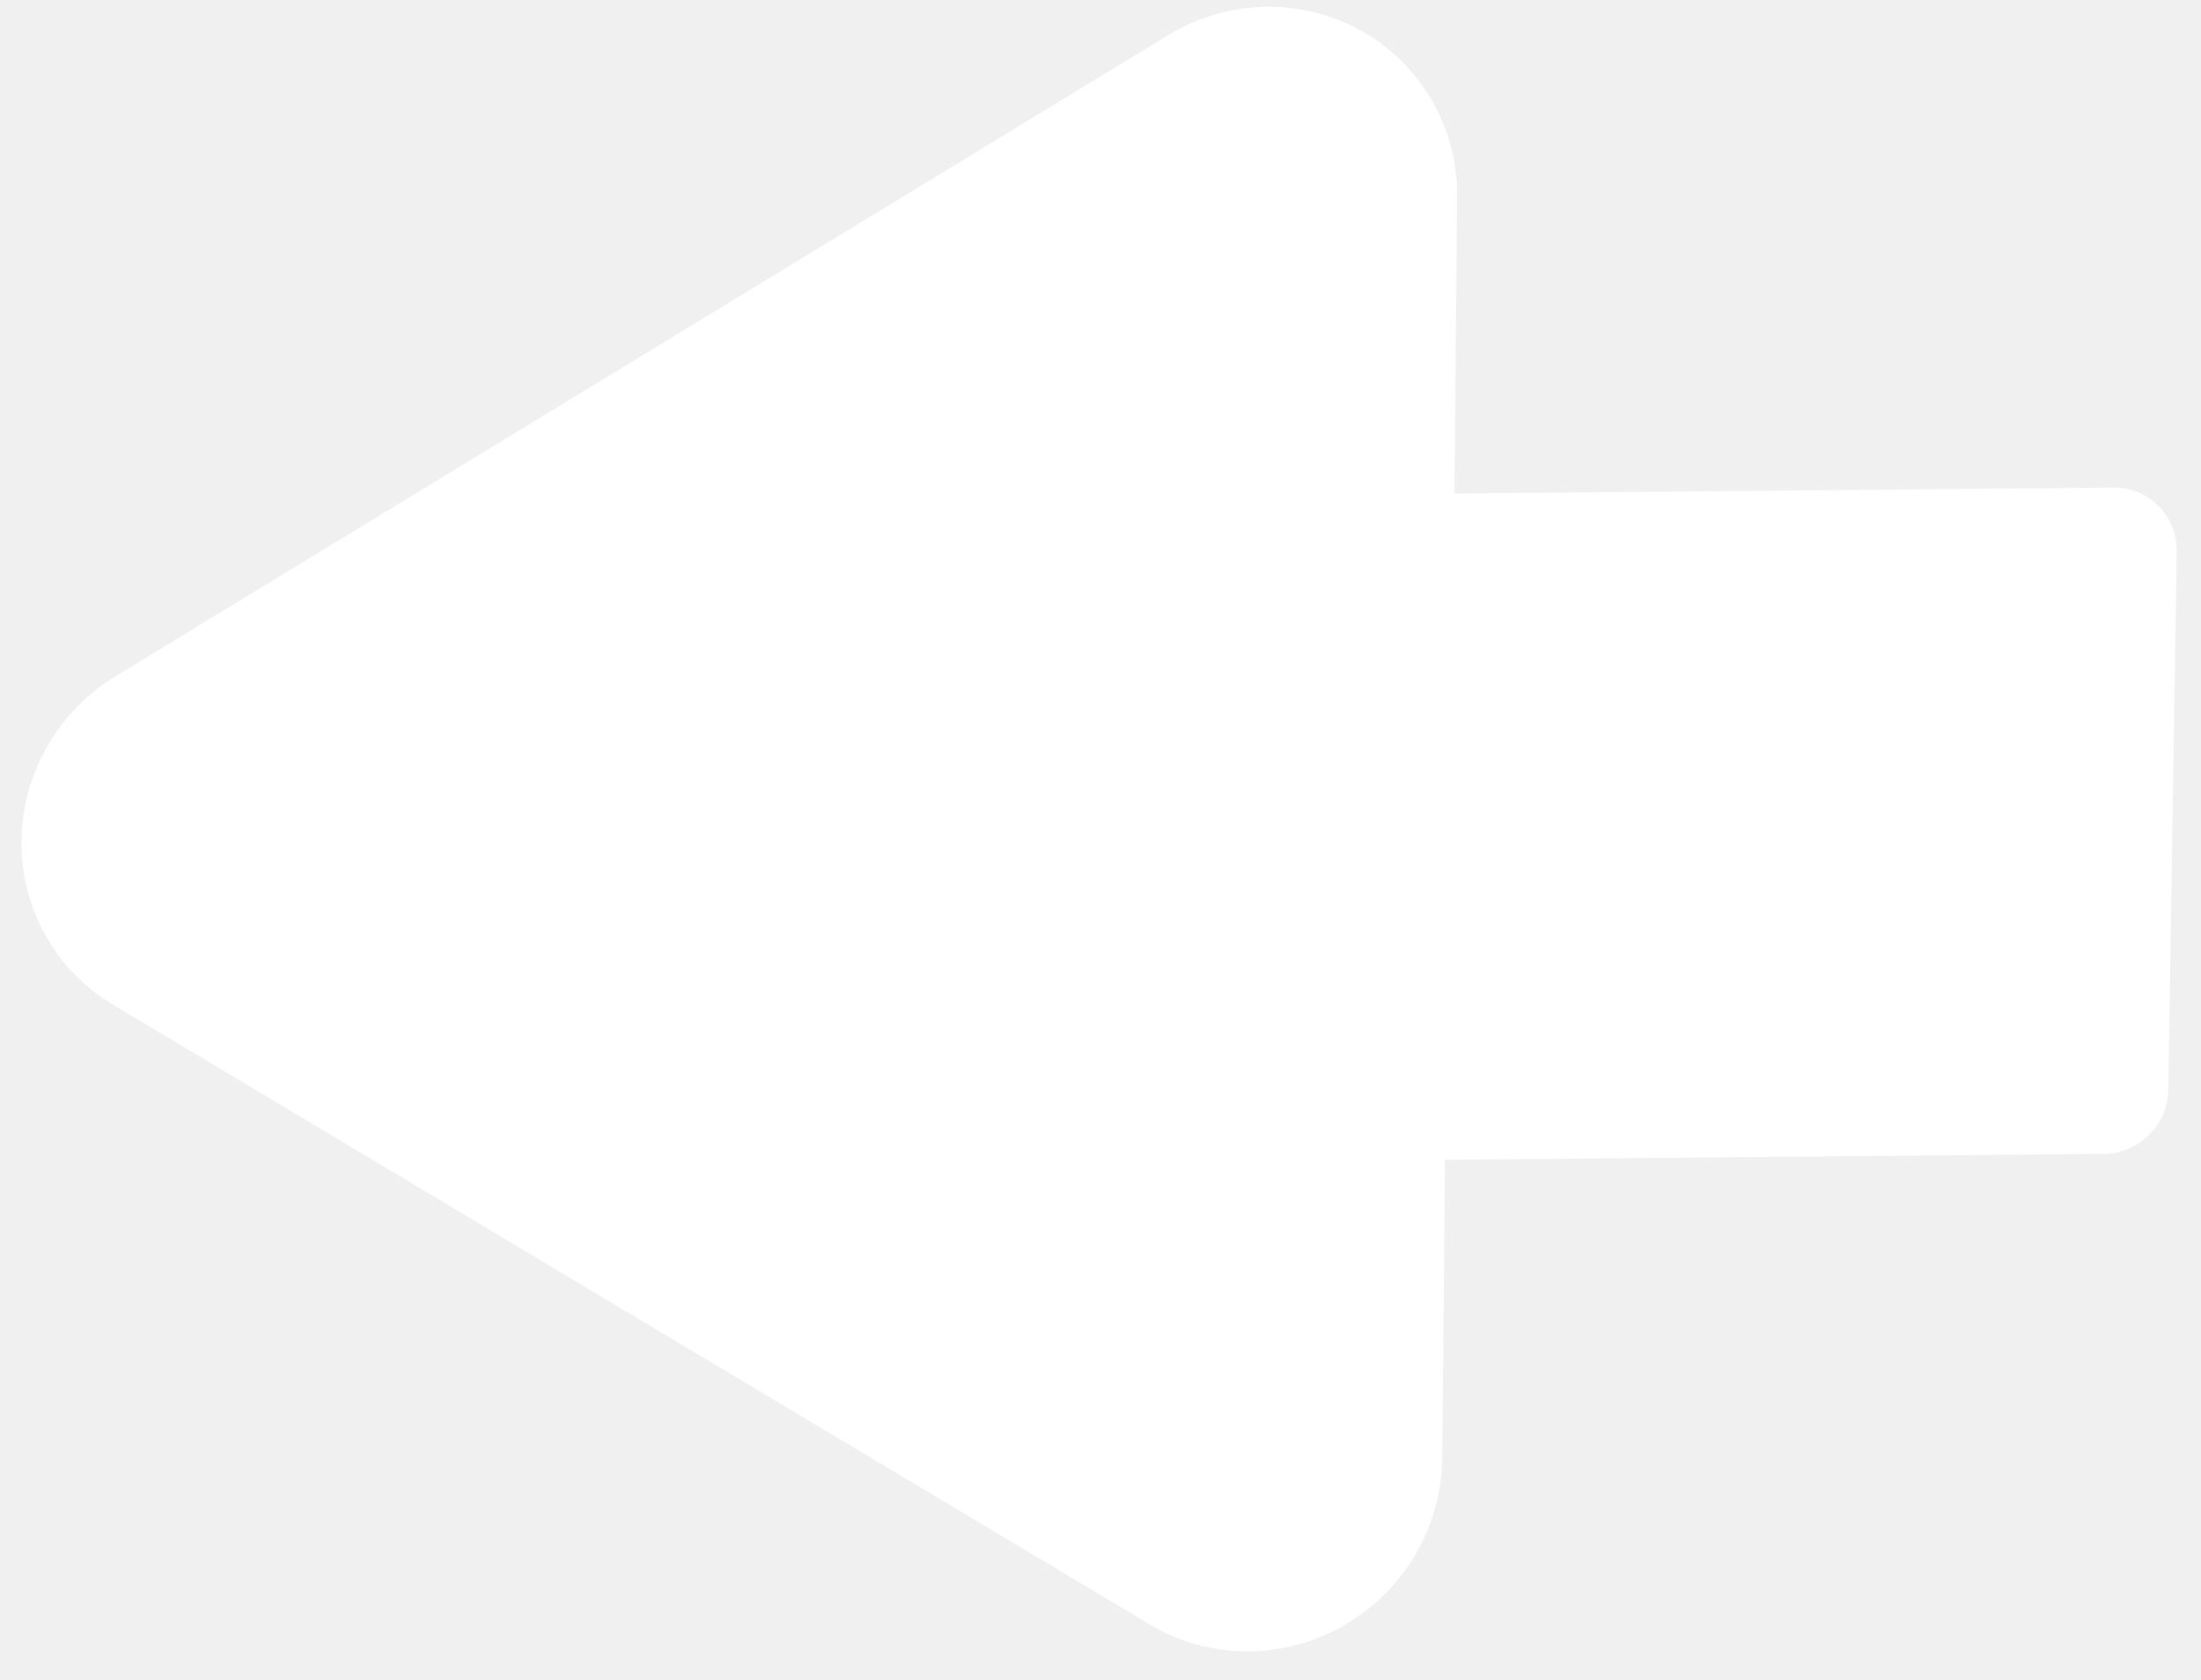
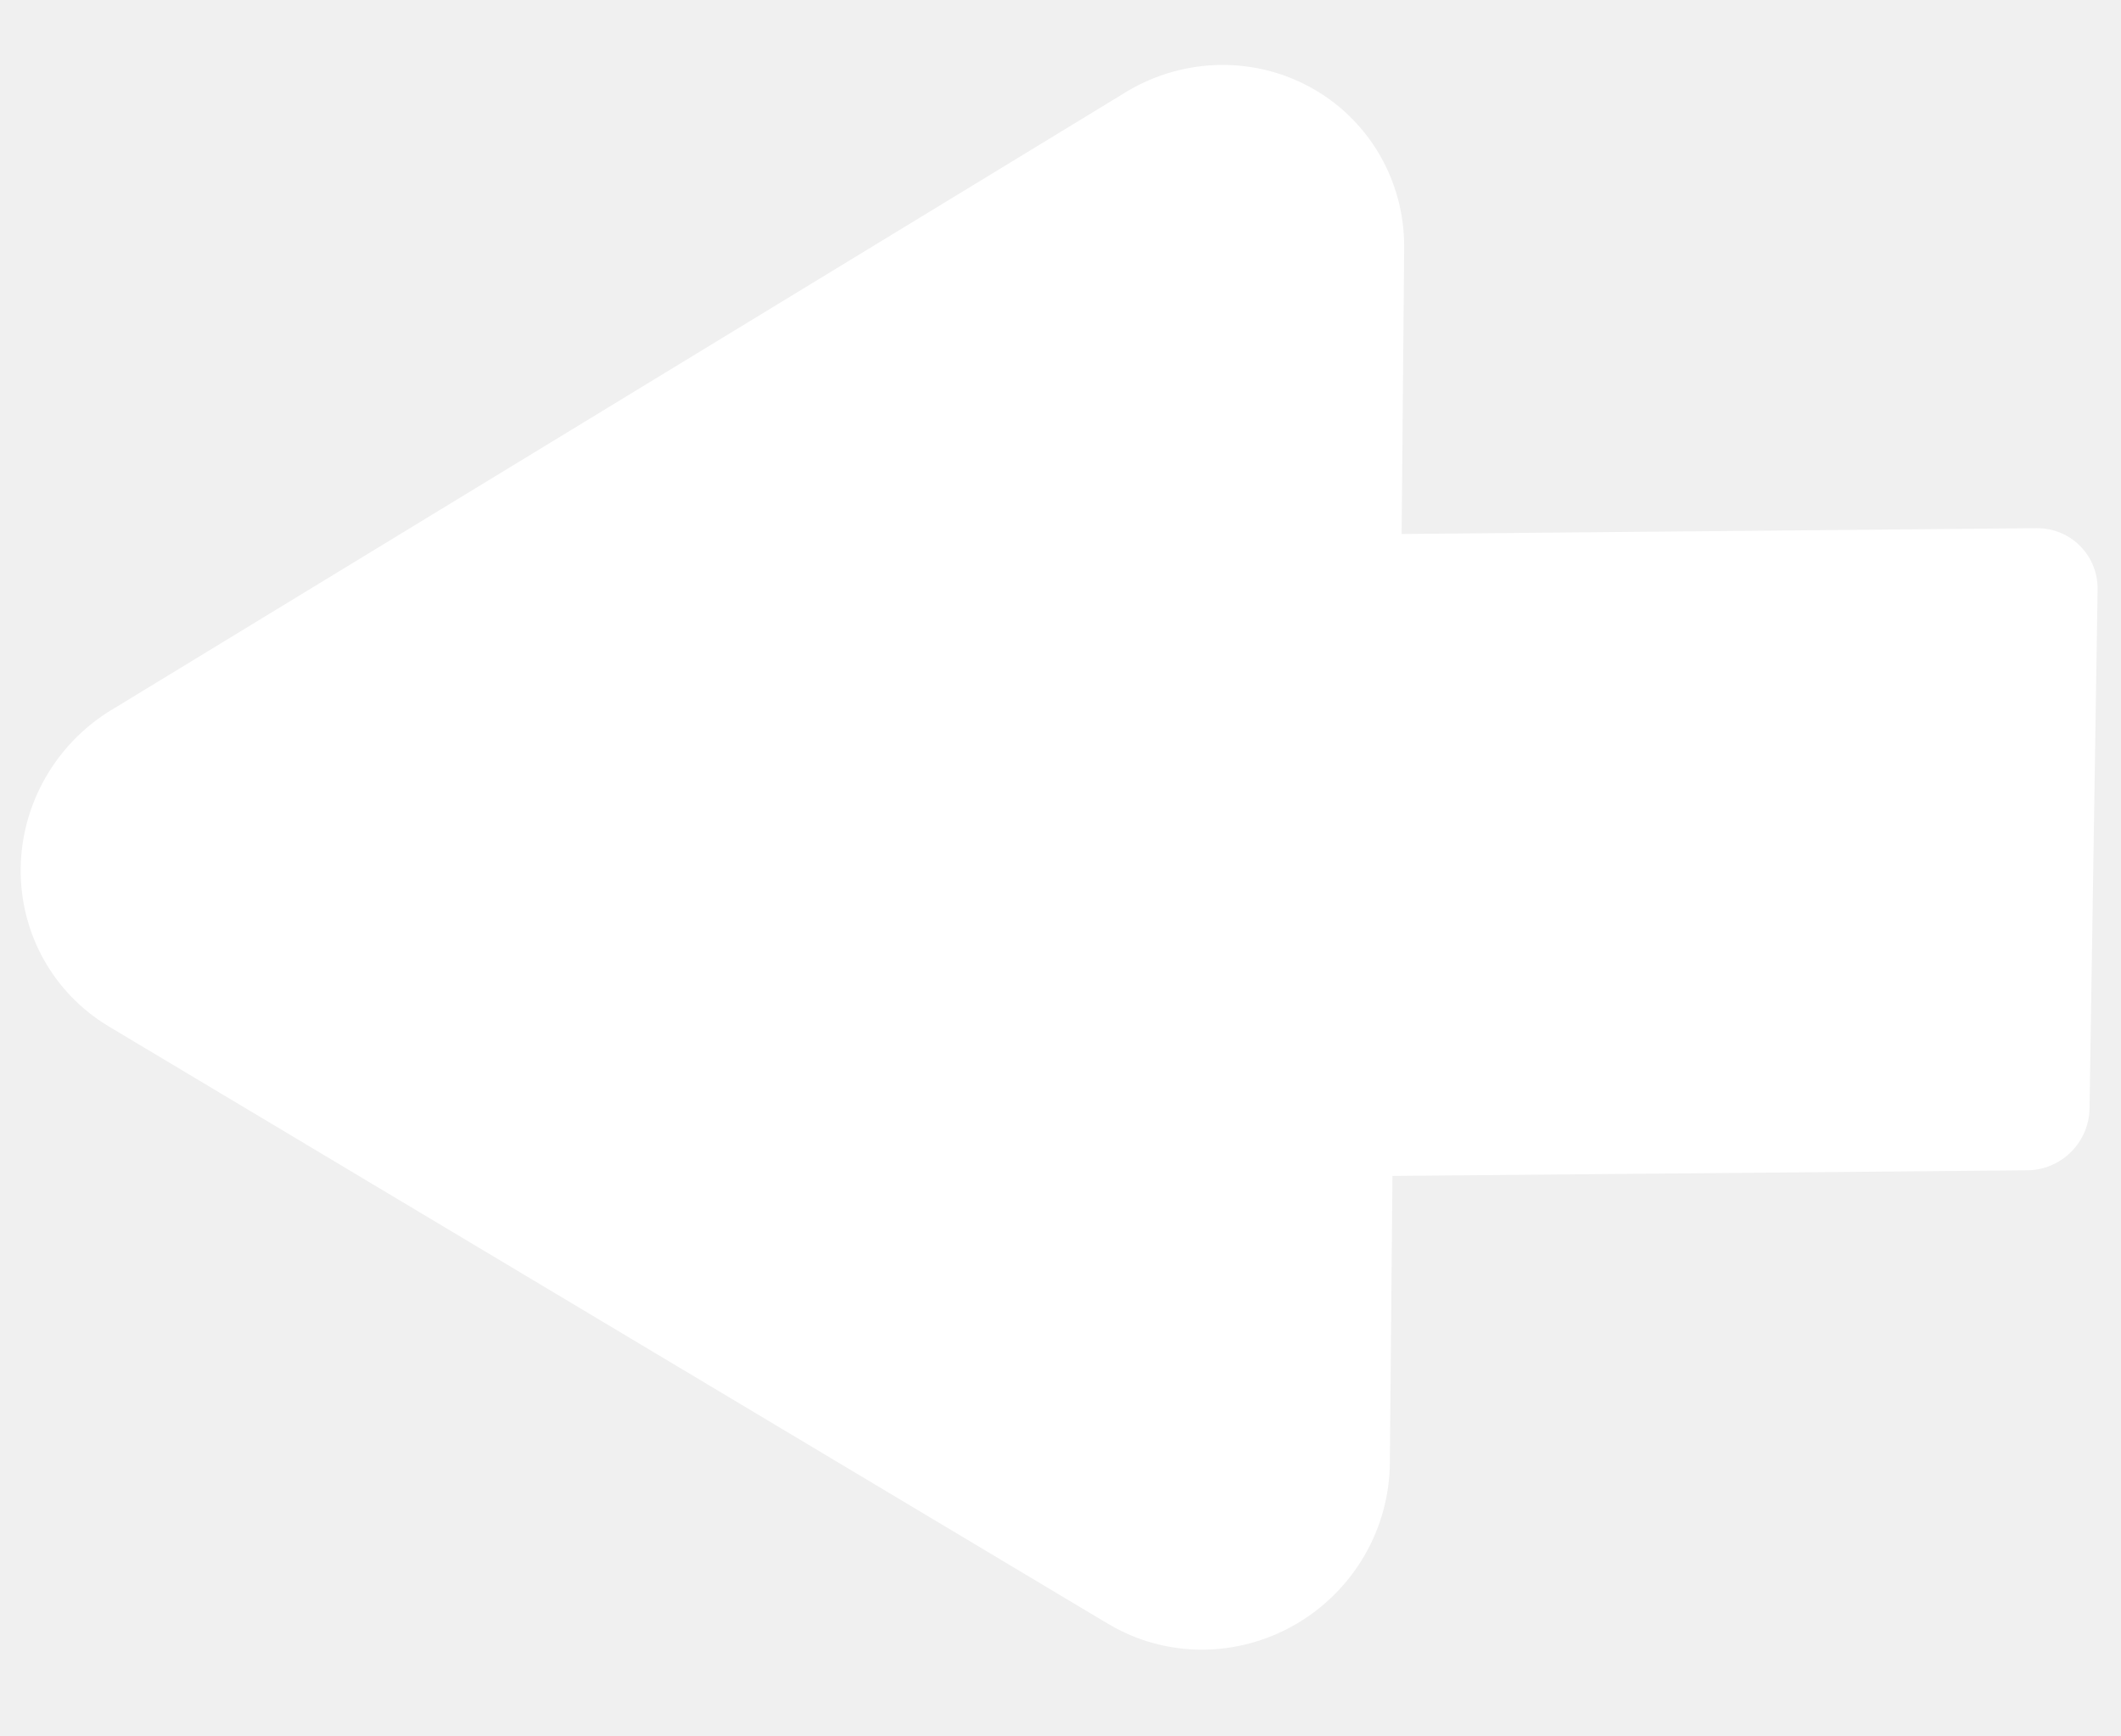
- <svg xmlns="http://www.w3.org/2000/svg" width="76" height="58" viewBox="0 0 76 58" fill="none">
+ <svg xmlns="http://www.w3.org/2000/svg" width="55" height="45" viewBox="0 0 76 58" fill="none">
  <path fill-rule="evenodd" clip-rule="evenodd" d="M3.984 23.35C3.004 23.948 2.191 24.786 1.623 25.782C1.055 26.779 0.751 27.901 0.741 29.04C0.731 30.179 1.015 31.296 1.565 32.283C2.116 33.27 2.914 34.093 3.883 34.674L3.886 34.677L39.727 56.102L39.736 56.105C40.737 56.699 41.883 57.012 43.055 57.014C44.228 57.016 45.385 56.706 46.409 56.116C47.433 55.526 48.287 54.677 48.883 53.657C49.479 52.636 49.796 51.48 49.801 50.308L49.895 40.041L72.644 39.839C73.227 39.835 73.788 39.6 74.206 39.186C74.623 38.772 74.863 38.212 74.872 37.629L75.162 19.035C75.166 18.743 75.113 18.455 75.005 18.187C74.898 17.918 74.737 17.674 74.534 17.47C74.331 17.265 74.088 17.103 73.82 16.994C73.552 16.885 73.264 16.83 72.973 16.833L50.224 17.041L50.315 6.771L50.315 6.752C50.318 5.57 50.004 4.414 49.406 3.405C48.807 2.396 47.947 1.57 46.914 1.014C45.881 0.458 44.713 0.191 43.531 0.241C42.349 0.292 41.197 0.658 40.194 1.301L3.99 23.349L3.984 23.35Z" fill="white" />
</svg>
